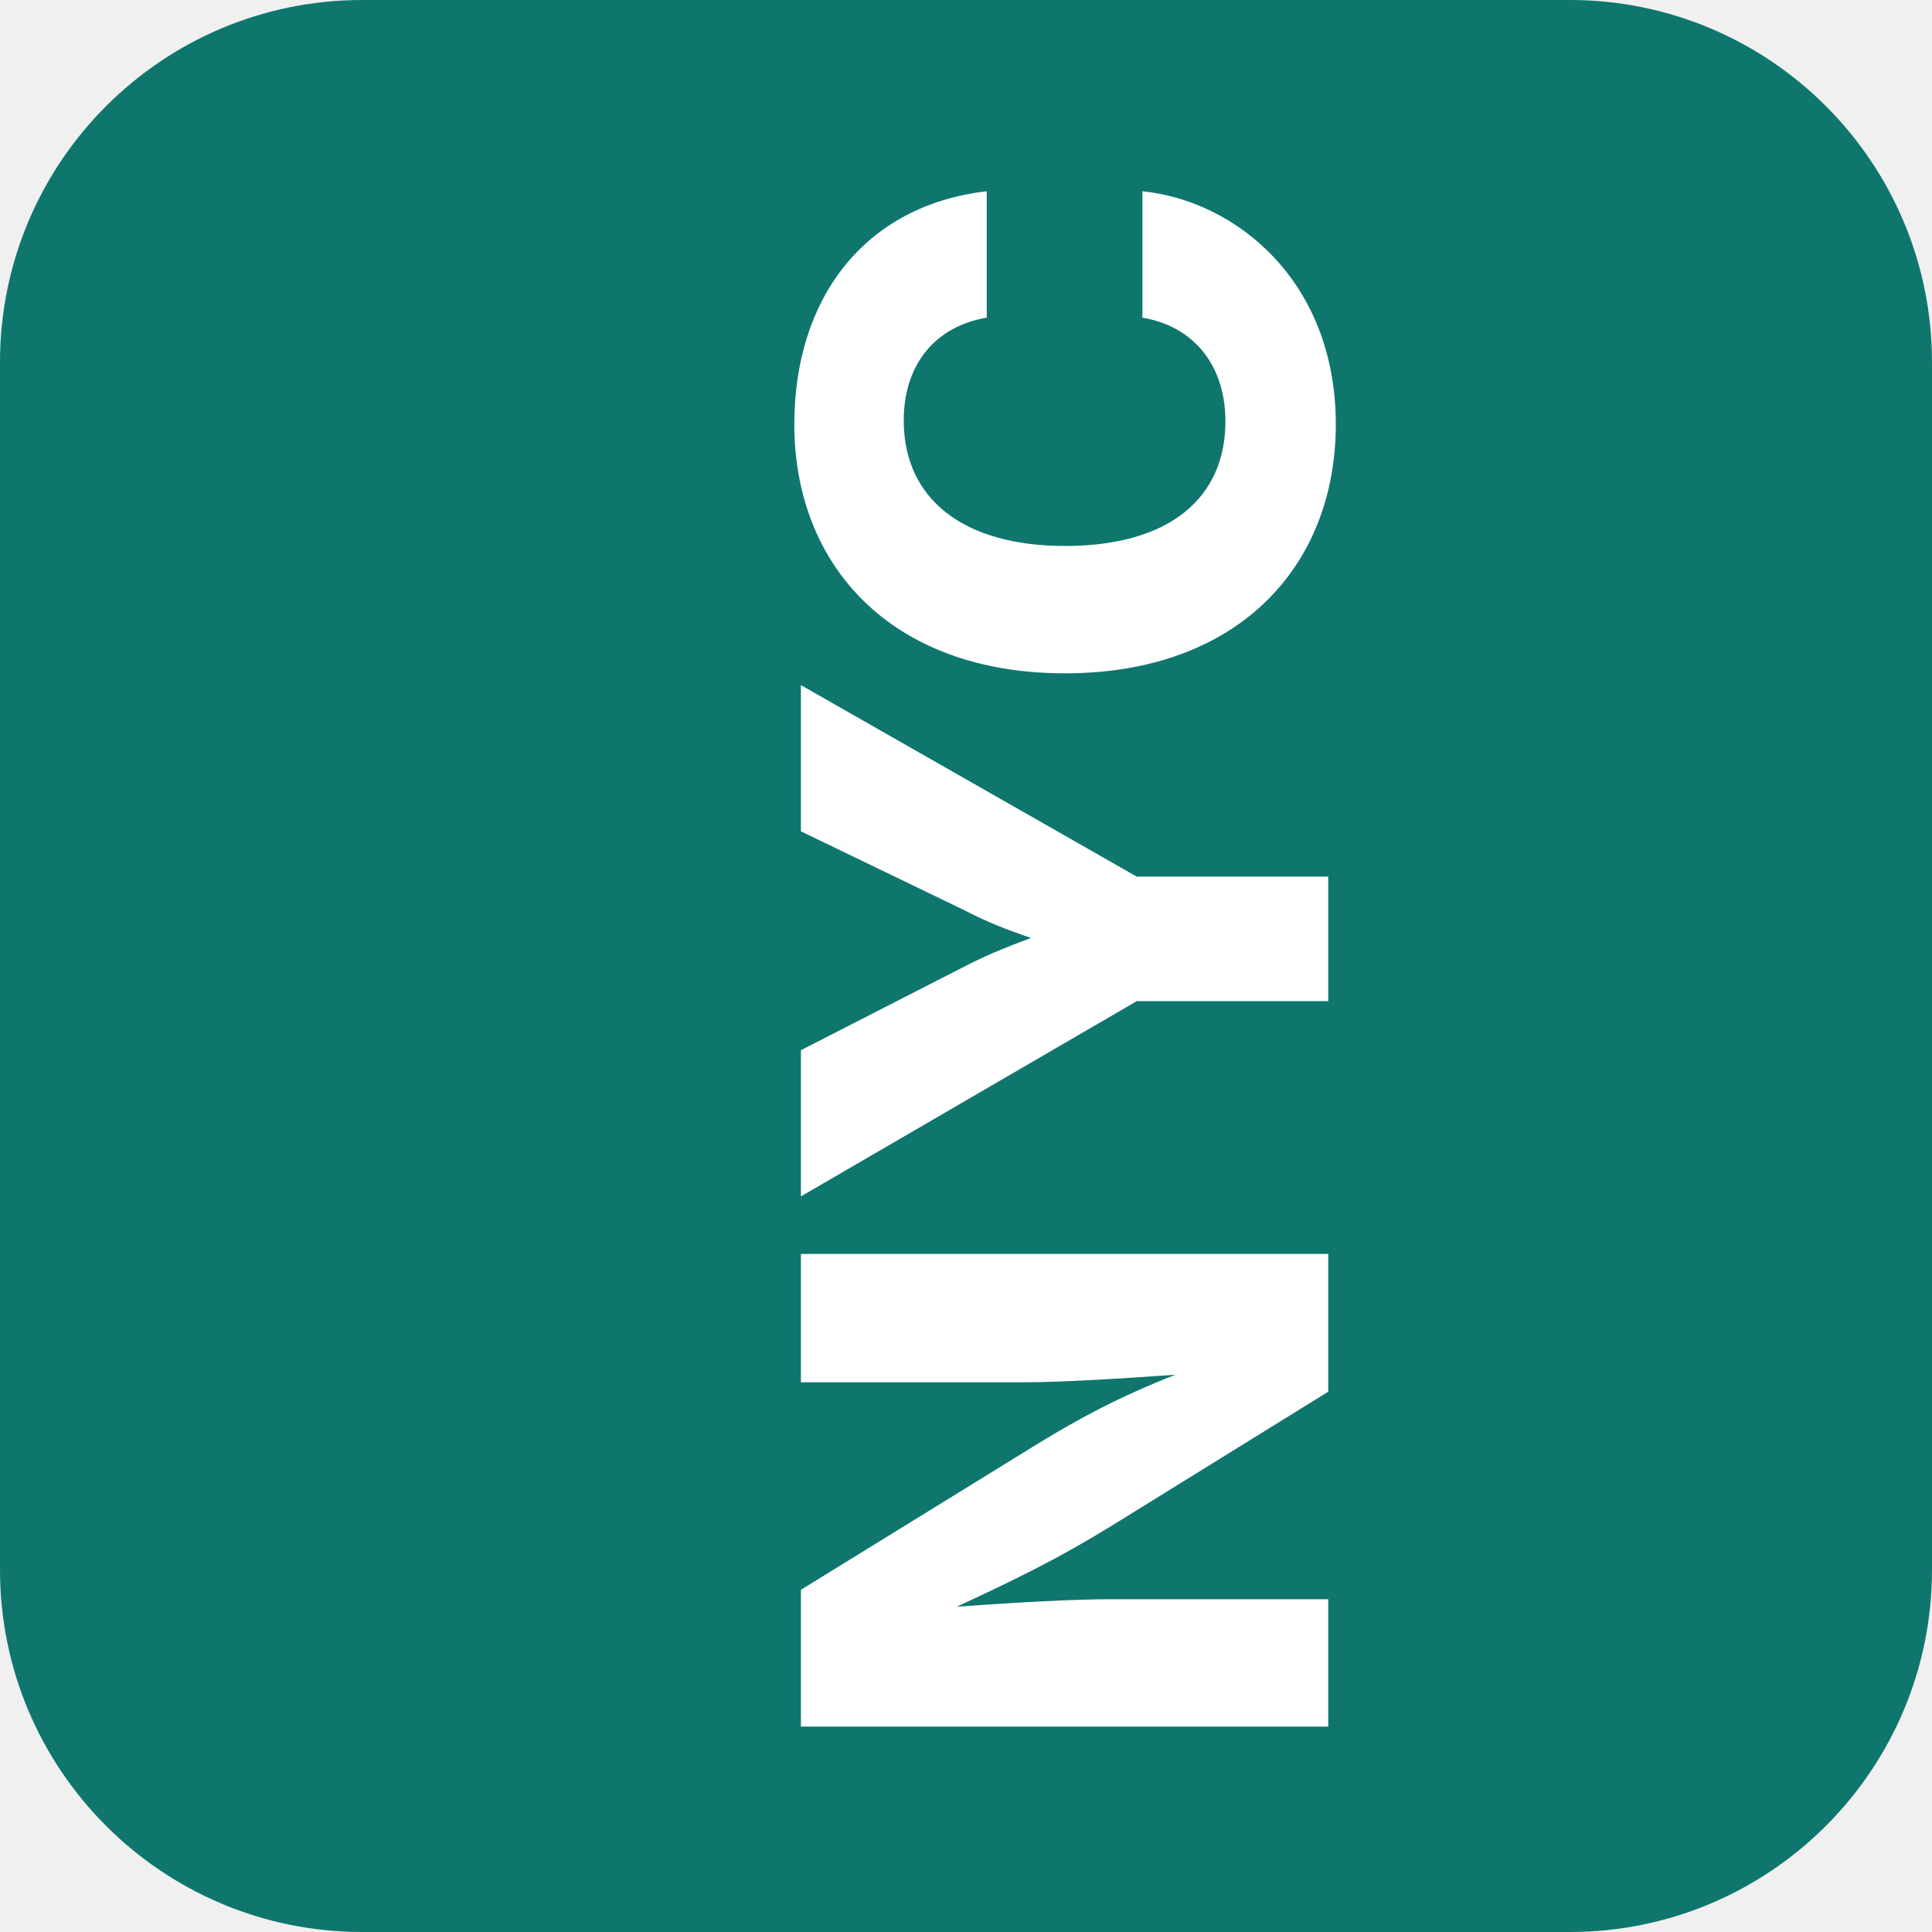
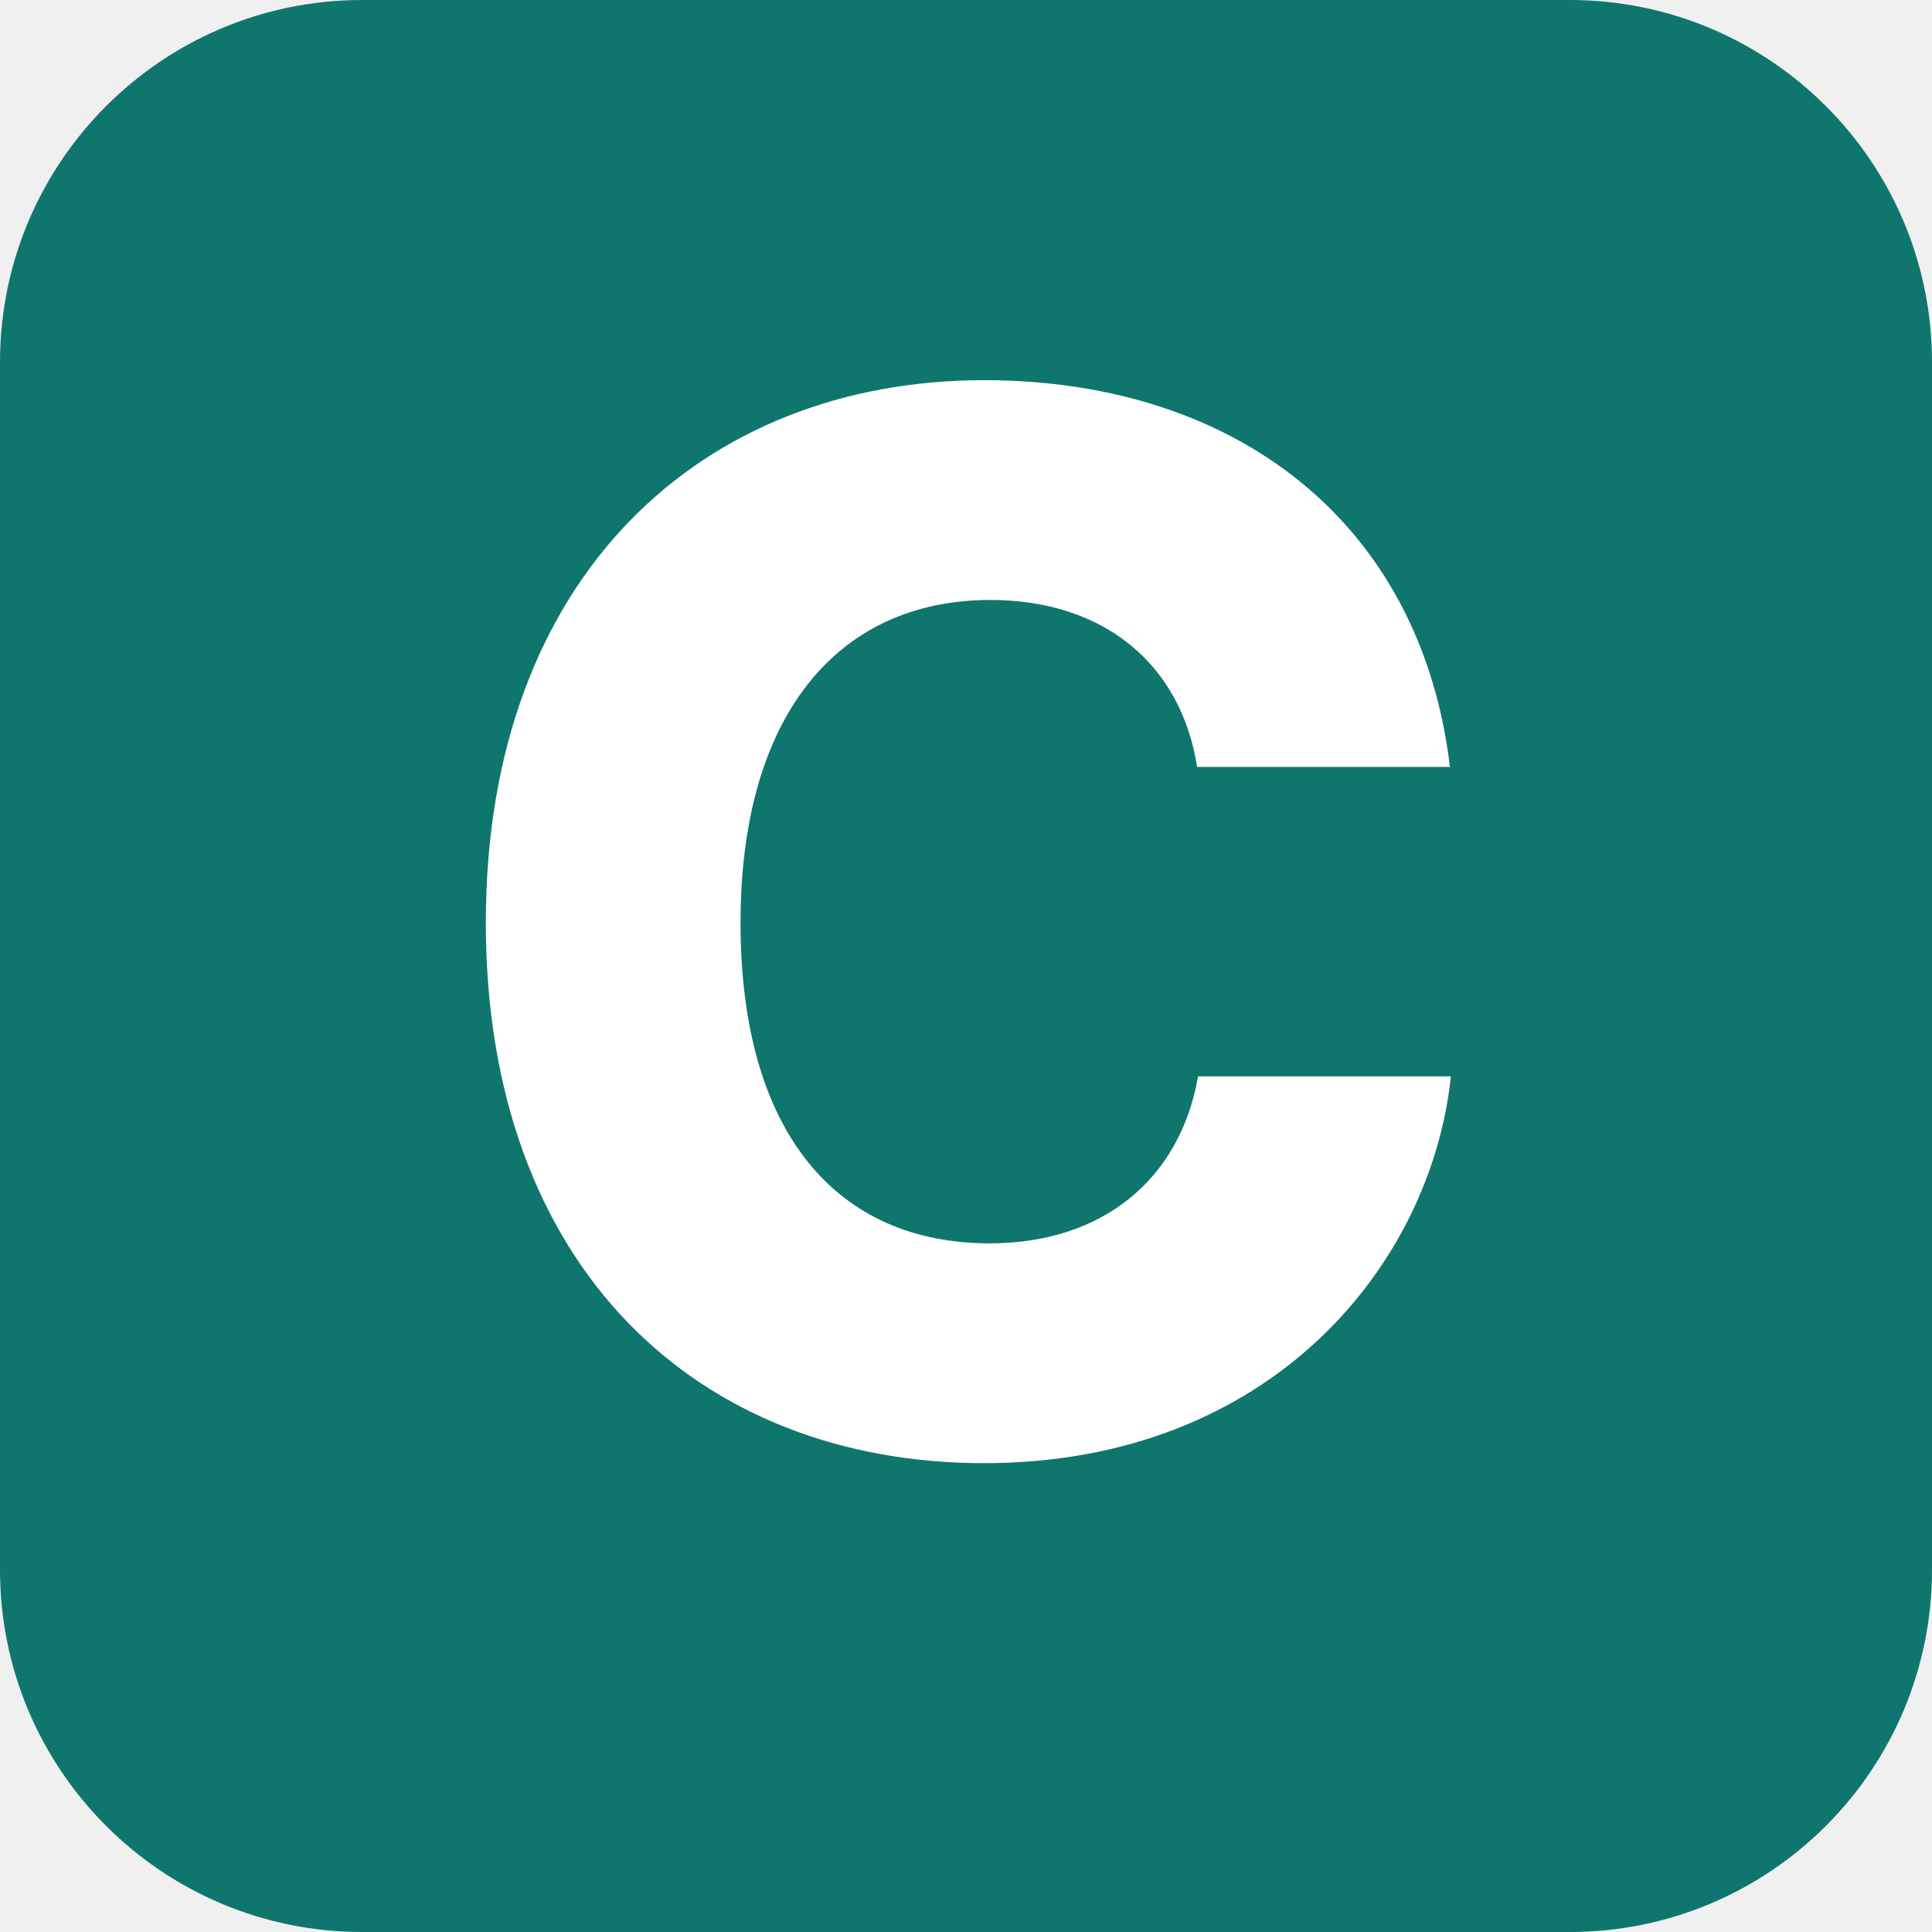
<svg xmlns="http://www.w3.org/2000/svg" width="32" height="32" viewBox="0 0 32 32">
  <rect width="32" height="32" rx="6" fill="#0f766e" />
-   <g transform="rotate(-90 16 16)">
-     <text x="16" y="22" text-anchor="middle" font-family="system-ui,-apple-system,sans-serif" font-weight="800" font-size="12" fill="#ffffff">NYC</text>
-   </g>
+   <text x="16" y="24" text-anchor="middle" font-family="system-ui,-apple-system,sans-serif" font-weight="800" font-size="24" fill="#ffffff">C</text>
</svg>
